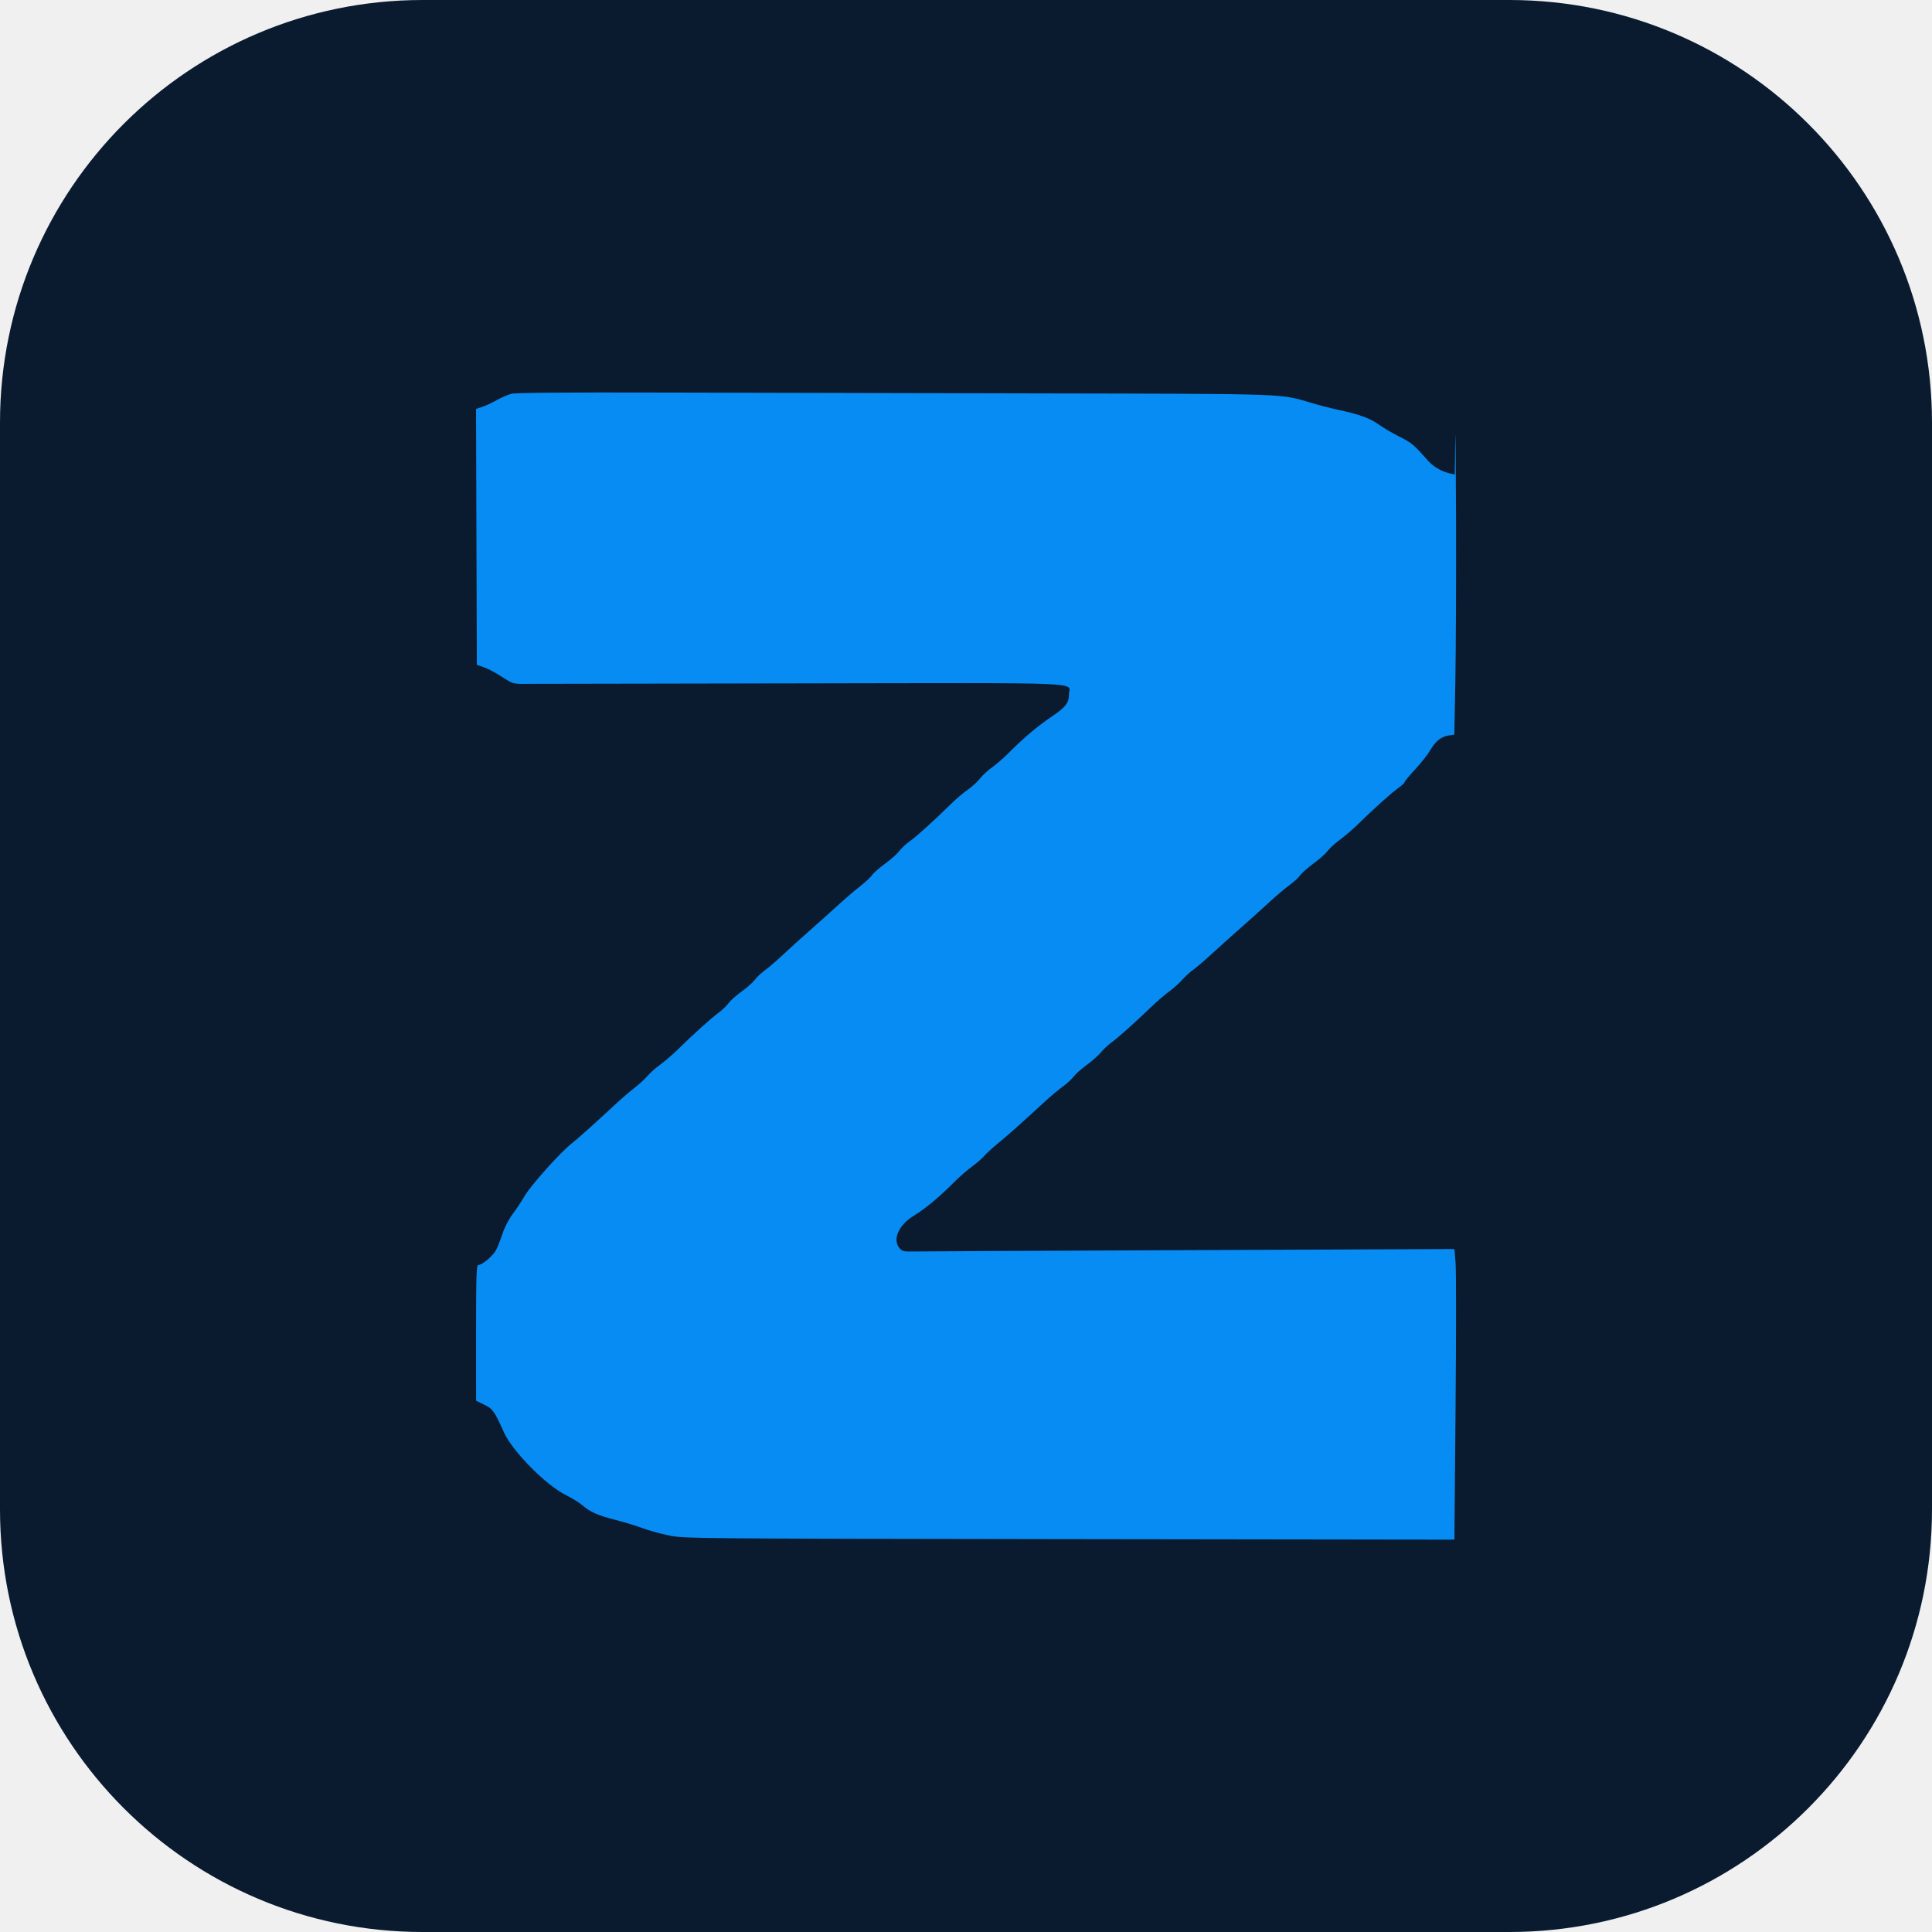
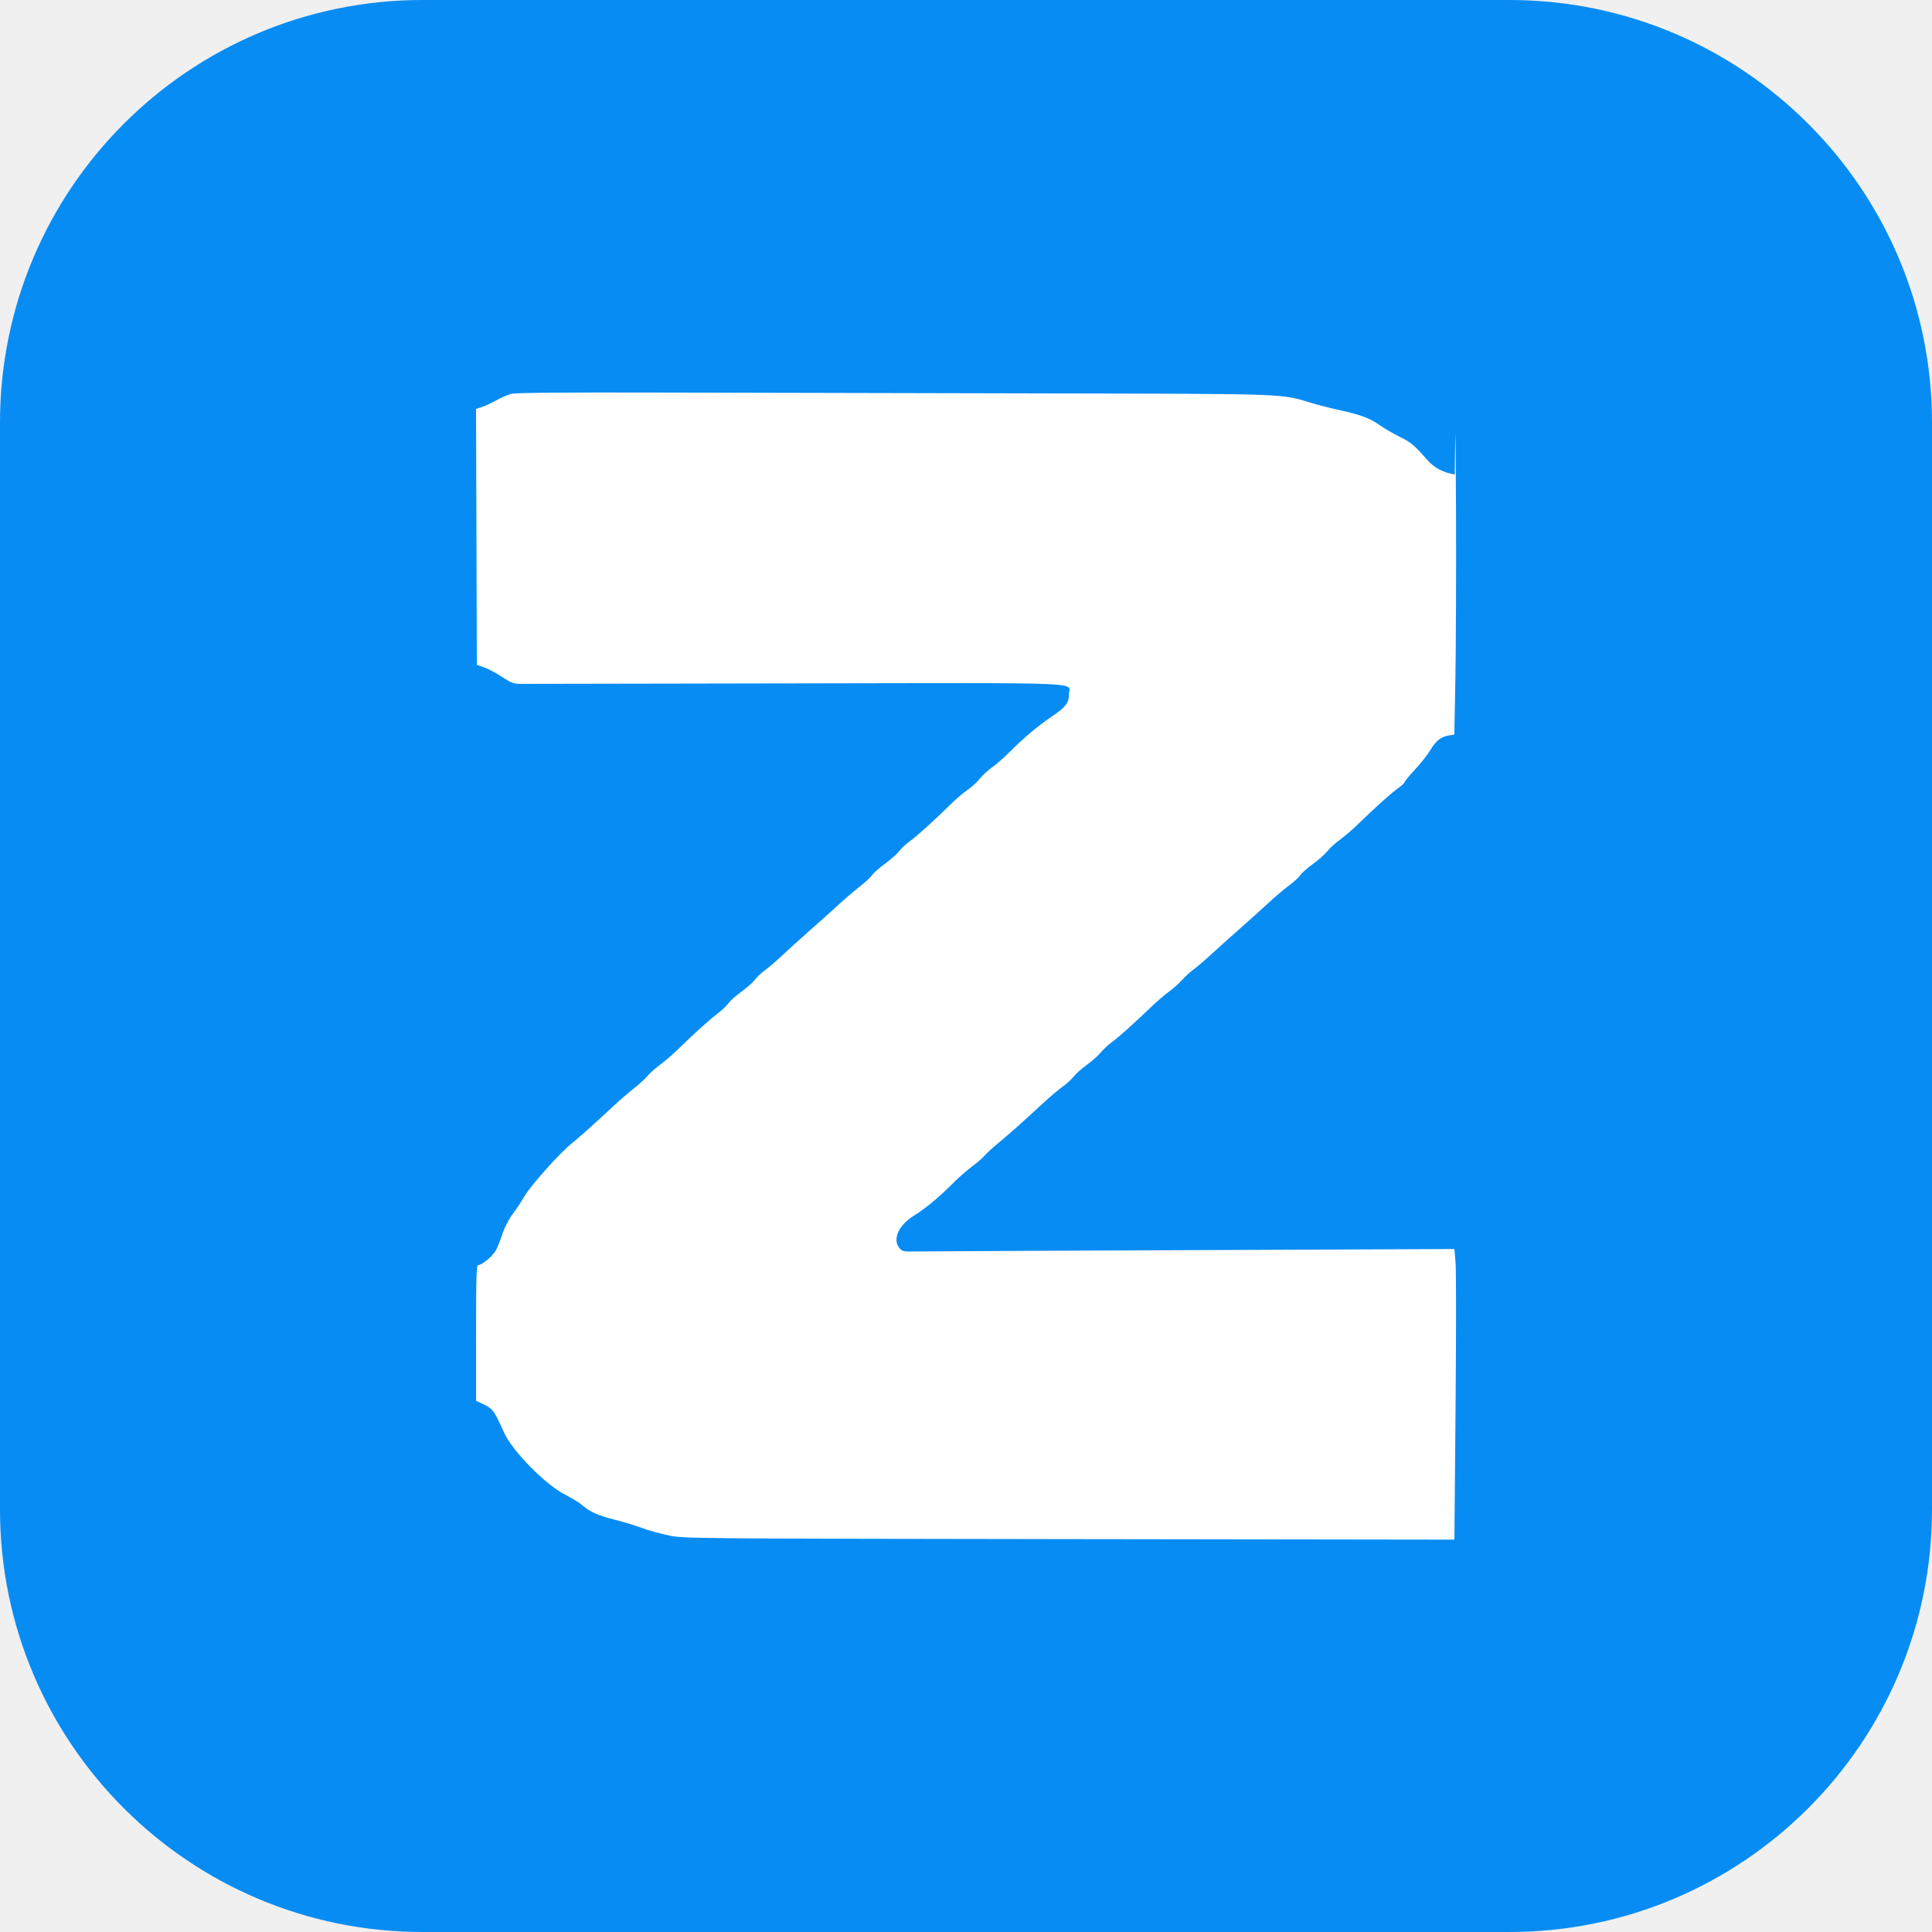
<svg xmlns="http://www.w3.org/2000/svg" viewBox="0 0 64 64">
-   <rect width="64" height="64" rx="14" fill="#0A1B30" />
-   <path transform="translate(15.77 12.03) scale(0.05196)" fill="#078CF4" d="M 22.561 19.533 C 20.327 20.101, 16.025 21.960, 13 23.664 C 9.975 25.368, 5.810 27.301, 3.744 27.961 L -0.012 29.159 0.244 110.743 L 0.500 192.327 5.096 193.914 C 7.624 194.786, 12.776 197.525, 16.547 200 C 22.937 204.195, 23.846 204.498, 29.951 204.467 C 33.553 204.448, 112.484 204.308, 205.353 204.155 C 394.909 203.843, 378 203.154, 378 211.190 C 378 216.586, 375.833 219.380, 367.080 225.267 C 358.259 231.200, 349.187 238.833, 340.015 248.040 C 336.432 251.637, 331.475 255.972, 329 257.674 C 326.525 259.375, 323.029 262.604, 321.231 264.849 C 319.433 267.094, 315.833 270.377, 313.231 272.146 C 310.629 273.915, 305.732 278.093, 302.349 281.431 C 291.835 291.805, 280.683 301.887, 276.304 304.974 C 273.997 306.602, 271.072 309.341, 269.804 311.062 C 268.537 312.783, 264.476 316.393, 260.780 319.085 C 257.084 321.776, 253.355 325.055, 252.492 326.371 C 251.630 327.688, 248.129 330.943, 244.712 333.606 C 241.295 336.269, 235.062 341.609, 230.861 345.474 C 226.660 349.338, 218.611 356.550, 212.974 361.500 C 207.338 366.450, 199.525 373.519, 195.613 377.209 C 191.701 380.899, 186.612 385.271, 184.304 386.926 C 181.997 388.580, 179.072 391.338, 177.804 393.055 C 176.537 394.772, 172.717 398.164, 169.315 400.592 C 165.914 403.021, 162.166 406.362, 160.988 408.017 C 159.809 409.673, 156.742 412.586, 154.172 414.492 C 149.355 418.065, 139.456 426.997, 128.667 437.507 C 125.275 440.810, 120.140 445.234, 117.257 447.337 C 114.373 449.440, 110.773 452.652, 109.257 454.474 C 107.740 456.296, 104.025 459.704, 101 462.047 C 97.975 464.390, 92.304 469.276, 88.397 472.904 C 74.708 485.617, 64.757 494.526, 60.925 497.500 C 53.992 502.881, 35.143 523.907, 31.088 530.784 C 28.910 534.478, 25.338 539.856, 23.151 542.735 C 20.963 545.615, 18.172 551.015, 16.949 554.735 C 15.725 558.456, 13.874 563.194, 12.835 565.263 C 10.947 569.025, 3.898 575, 1.350 575 C 0.237 575, 0.003 582.601, 0.015 618.250 L 0.029 661.500 5.216 664 C 10.621 666.605, 11.701 668.120, 17.724 681.543 C 23.149 693.632, 44.264 715.093, 57.058 721.520 C 61.151 723.576, 65.975 726.547, 67.778 728.123 C 72.713 732.436, 77.660 734.626, 88.925 737.481 C 94.545 738.906, 102.149 741.220, 105.822 742.624 C 109.495 744.028, 117 746.122, 122.500 747.278 C 132.480 749.376, 132.996 749.381, 378.113 749.713 L 623.727 750.046 624.469 666.206 C 624.876 620.094, 624.880 578.409, 624.478 573.573 L 623.745 564.780 455.623 565.477 C 363.155 565.860, 283.972 566.247, 279.660 566.337 C 272.428 566.487, 271.665 566.308, 269.818 564.026 C 265.367 558.524, 269.524 549.377, 279.148 543.500 C 286.406 539.067, 295.325 531.646, 304.474 522.428 C 307.788 519.088, 313.013 514.516, 316.085 512.268 C 319.157 510.020, 322.757 506.899, 324.085 505.333 C 325.413 503.767, 329.095 500.379, 332.266 497.804 C 338.135 493.039, 348.169 484.114, 361.876 471.463 C 366.069 467.593, 371.577 462.948, 374.116 461.140 C 376.655 459.332, 379.714 456.526, 380.913 454.904 C 382.112 453.282, 385.848 449.950, 389.216 447.500 C 392.583 445.050, 396.688 441.408, 398.337 439.407 C 399.986 437.406, 403.173 434.446, 405.418 432.829 C 409.533 429.865, 420.324 420.189, 430.927 409.956 C 434.086 406.907, 438.989 402.710, 441.822 400.631 C 444.655 398.551, 448.442 395.169, 450.236 393.114 C 452.031 391.060, 455.300 388.078, 457.500 386.488 C 459.700 384.897, 464.926 380.424, 469.113 376.548 C 473.300 372.672, 481.340 365.450, 486.979 360.500 C 492.618 355.550, 500.892 348.113, 505.366 343.974 C 509.840 339.835, 515.811 334.772, 518.636 332.723 C 521.461 330.674, 524.512 327.868, 525.416 326.488 C 526.320 325.108, 530.084 321.776, 533.780 319.085 C 537.476 316.393, 541.519 312.807, 542.765 311.116 C 544.010 309.425, 547.610 306.140, 550.765 303.815 C 553.919 301.490, 559.047 297.093, 562.160 294.044 C 572.385 284.027, 583.426 274.090, 587.750 271.013 C 590.088 269.349, 592 267.586, 592 267.095 C 592 266.604, 595.061 262.895, 598.803 258.851 C 602.545 254.808, 606.819 249.395, 608.302 246.823 C 611.646 241.023, 615.203 238.151, 619.990 237.386 L 623.680 236.796 624.340 202.234 C 624.703 183.226, 624.897 136.134, 624.771 97.587 C 624.644 59.039, 624.411 37.294, 624.251 49.264 L 623.961 71.028 621.230 70.394 C 615.309 69.017, 610.326 66.122, 606.628 61.910 C 597.933 52.005, 596.401 50.722, 588.615 46.824 C 584.152 44.589, 578.374 41.210, 575.775 39.313 C 570.167 35.222, 563.609 32.789, 550.572 29.965 C 545.285 28.819, 537.255 26.770, 532.729 25.412 C 512.472 19.331, 520.077 19.601, 360.500 19.287 C 280.200 19.128, 172.227 18.887, 120.561 18.749 C 58.422 18.584, 25.247 18.850, 22.561 19.533 M 0.477 110.500 C 0.477 155.600, 0.600 173.904, 0.750 151.175 C 0.900 128.447, 0.900 91.547, 0.750 69.175 C 0.600 46.804, 0.477 65.400, 0.477 110.500 M 0.459 618.500 C 0.460 642.700, 0.590 652.457, 0.749 640.182 C 0.908 627.907, 0.908 608.107, 0.749 596.182 C 0.589 584.257, 0.459 594.300, 0.459 618.500" />
+   <rect width="64" height="64" rx="14" fill="#078CF4" />
+   <path transform="translate(15.77 12.03) scale(0.05196)" fill="#FFFFFF" d="M 22.561 19.533 C 20.327 20.101, 16.025 21.960, 13 23.664 C 9.975 25.368, 5.810 27.301, 3.744 27.961 L -0.012 29.159 0.244 110.743 L 0.500 192.327 5.096 193.914 C 7.624 194.786, 12.776 197.525, 16.547 200 C 22.937 204.195, 23.846 204.498, 29.951 204.467 C 33.553 204.448, 112.484 204.308, 205.353 204.155 C 394.909 203.843, 378 203.154, 378 211.190 C 378 216.586, 375.833 219.380, 367.080 225.267 C 358.259 231.200, 349.187 238.833, 340.015 248.040 C 336.432 251.637, 331.475 255.972, 329 257.674 C 326.525 259.375, 323.029 262.604, 321.231 264.849 C 319.433 267.094, 315.833 270.377, 313.231 272.146 C 310.629 273.915, 305.732 278.093, 302.349 281.431 C 291.835 291.805, 280.683 301.887, 276.304 304.974 C 273.997 306.602, 271.072 309.341, 269.804 311.062 C 268.537 312.783, 264.476 316.393, 260.780 319.085 C 257.084 321.776, 253.355 325.055, 252.492 326.371 C 251.630 327.688, 248.129 330.943, 244.712 333.606 C 241.295 336.269, 235.062 341.609, 230.861 345.474 C 226.660 349.338, 218.611 356.550, 212.974 361.500 C 207.338 366.450, 199.525 373.519, 195.613 377.209 C 191.701 380.899, 186.612 385.271, 184.304 386.926 C 181.997 388.580, 179.072 391.338, 177.804 393.055 C 176.537 394.772, 172.717 398.164, 169.315 400.592 C 165.914 403.021, 162.166 406.362, 160.988 408.017 C 159.809 409.673, 156.742 412.586, 154.172 414.492 C 149.355 418.065, 139.456 426.997, 128.667 437.507 C 125.275 440.810, 120.140 445.234, 117.257 447.337 C 114.373 449.440, 110.773 452.652, 109.257 454.474 C 107.740 456.296, 104.025 459.704, 101 462.047 C 97.975 464.390, 92.304 469.276, 88.397 472.904 C 74.708 485.617, 64.757 494.526, 60.925 497.500 C 53.992 502.881, 35.143 523.907, 31.088 530.784 C 28.910 534.478, 25.338 539.856, 23.151 542.735 C 20.963 545.615, 18.172 551.015, 16.949 554.735 C 15.725 558.456, 13.874 563.194, 12.835 565.263 C 10.947 569.025, 3.898 575, 1.350 575 C 0.237 575, 0.003 582.601, 0.015 618.250 L 0.029 661.500 5.216 664 C 10.621 666.605, 11.701 668.120, 17.724 681.543 C 23.149 693.632, 44.264 715.093, 57.058 721.520 C 61.151 723.576, 65.975 726.547, 67.778 728.123 C 72.713 732.436, 77.660 734.626, 88.925 737.481 C 94.545 738.906, 102.149 741.220, 105.822 742.624 C 109.495 744.028, 117 746.122, 122.500 747.278 C 132.480 749.376, 132.996 749.381, 378.113 749.713 L 623.727 750.046 624.469 666.206 C 624.876 620.094, 624.880 578.409, 624.478 573.573 L 623.745 564.780 455.623 565.477 C 363.155 565.860, 283.972 566.247, 279.660 566.337 C 272.428 566.487, 271.665 566.308, 269.818 564.026 C 265.367 558.524, 269.524 549.377, 279.148 543.500 C 286.406 539.067, 295.325 531.646, 304.474 522.428 C 307.788 519.088, 313.013 514.516, 316.085 512.268 C 319.157 510.020, 322.757 506.899, 324.085 505.333 C 325.413 503.767, 329.095 500.379, 332.266 497.804 C 338.135 493.039, 348.169 484.114, 361.876 471.463 C 366.069 467.593, 371.577 462.948, 374.116 461.140 C 376.655 459.332, 379.714 456.526, 380.913 454.904 C 382.112 453.282, 385.848 449.950, 389.216 447.500 C 392.583 445.050, 396.688 441.408, 398.337 439.407 C 399.986 437.406, 403.173 434.446, 405.418 432.829 C 409.533 429.865, 420.324 420.189, 430.927 409.956 C 434.086 406.907, 438.989 402.710, 441.822 400.631 C 444.655 398.551, 448.442 395.169, 450.236 393.114 C 452.031 391.060, 455.300 388.078, 457.500 386.488 C 459.700 384.897, 464.926 380.424, 469.113 376.548 C 473.300 372.672, 481.340 365.450, 486.979 360.500 C 492.618 355.550, 500.892 348.113, 505.366 343.974 C 509.840 339.835, 515.811 334.772, 518.636 332.723 C 521.461 330.674, 524.512 327.868, 525.416 326.488 C 526.320 325.108, 530.084 321.776, 533.780 319.085 C 537.476 316.393, 541.519 312.807, 542.765 311.116 C 544.010 309.425, 547.610 306.140, 550.765 303.815 C 553.919 301.490, 559.047 297.093, 562.160 294.044 C 572.385 284.027, 583.426 274.090, 587.750 271.013 C 590.088 269.349, 592 267.586, 592 267.095 C 592 266.604, 595.061 262.895, 598.803 258.851 C 602.545 254.808, 606.819 249.395, 608.302 246.823 C 611.646 241.023, 615.203 238.151, 619.990 237.386 L 623.680 236.796 624.340 202.234 C 624.703 183.226, 624.897 136.134, 624.771 97.587 C 624.644 59.039, 624.411 37.294, 624.251 49.264 L 623.961 71.028 621.230 70.394 C 615.309 69.017, 610.326 66.122, 606.628 61.910 C 597.933 52.005, 596.401 50.722, 588.615 46.824 C 584.152 44.589, 578.374 41.210, 575.775 39.313 C 570.167 35.222, 563.609 32.789, 550.572 29.965 C 545.285 28.819, 537.255 26.770, 532.729 25.412 C 512.472 19.331, 520.077 19.601, 360.500 19.287 C 280.200 19.128, 172.227 18.887, 120.561 18.749 C 58.422 18.584, 25.247 18.850, 22.561 19.533 M 0.477 110.500 C 0.477 155.600, 0.600 173.904, 0.750 151.175 C 0.900 128.447, 0.900 91.547, 0.750 69.175 C 0.600 46.804, 0.477 65.400, 0.477 110.500 M 0.459 618.500 C 0.460 642.700, 0.590 652.457, 0.749 640.182 C 0.908 627.907, 0.908 608.107, 0.749 596.182 C 0.589 584.257, 0.459 594.300, 0.459 618.500" />
</svg>
